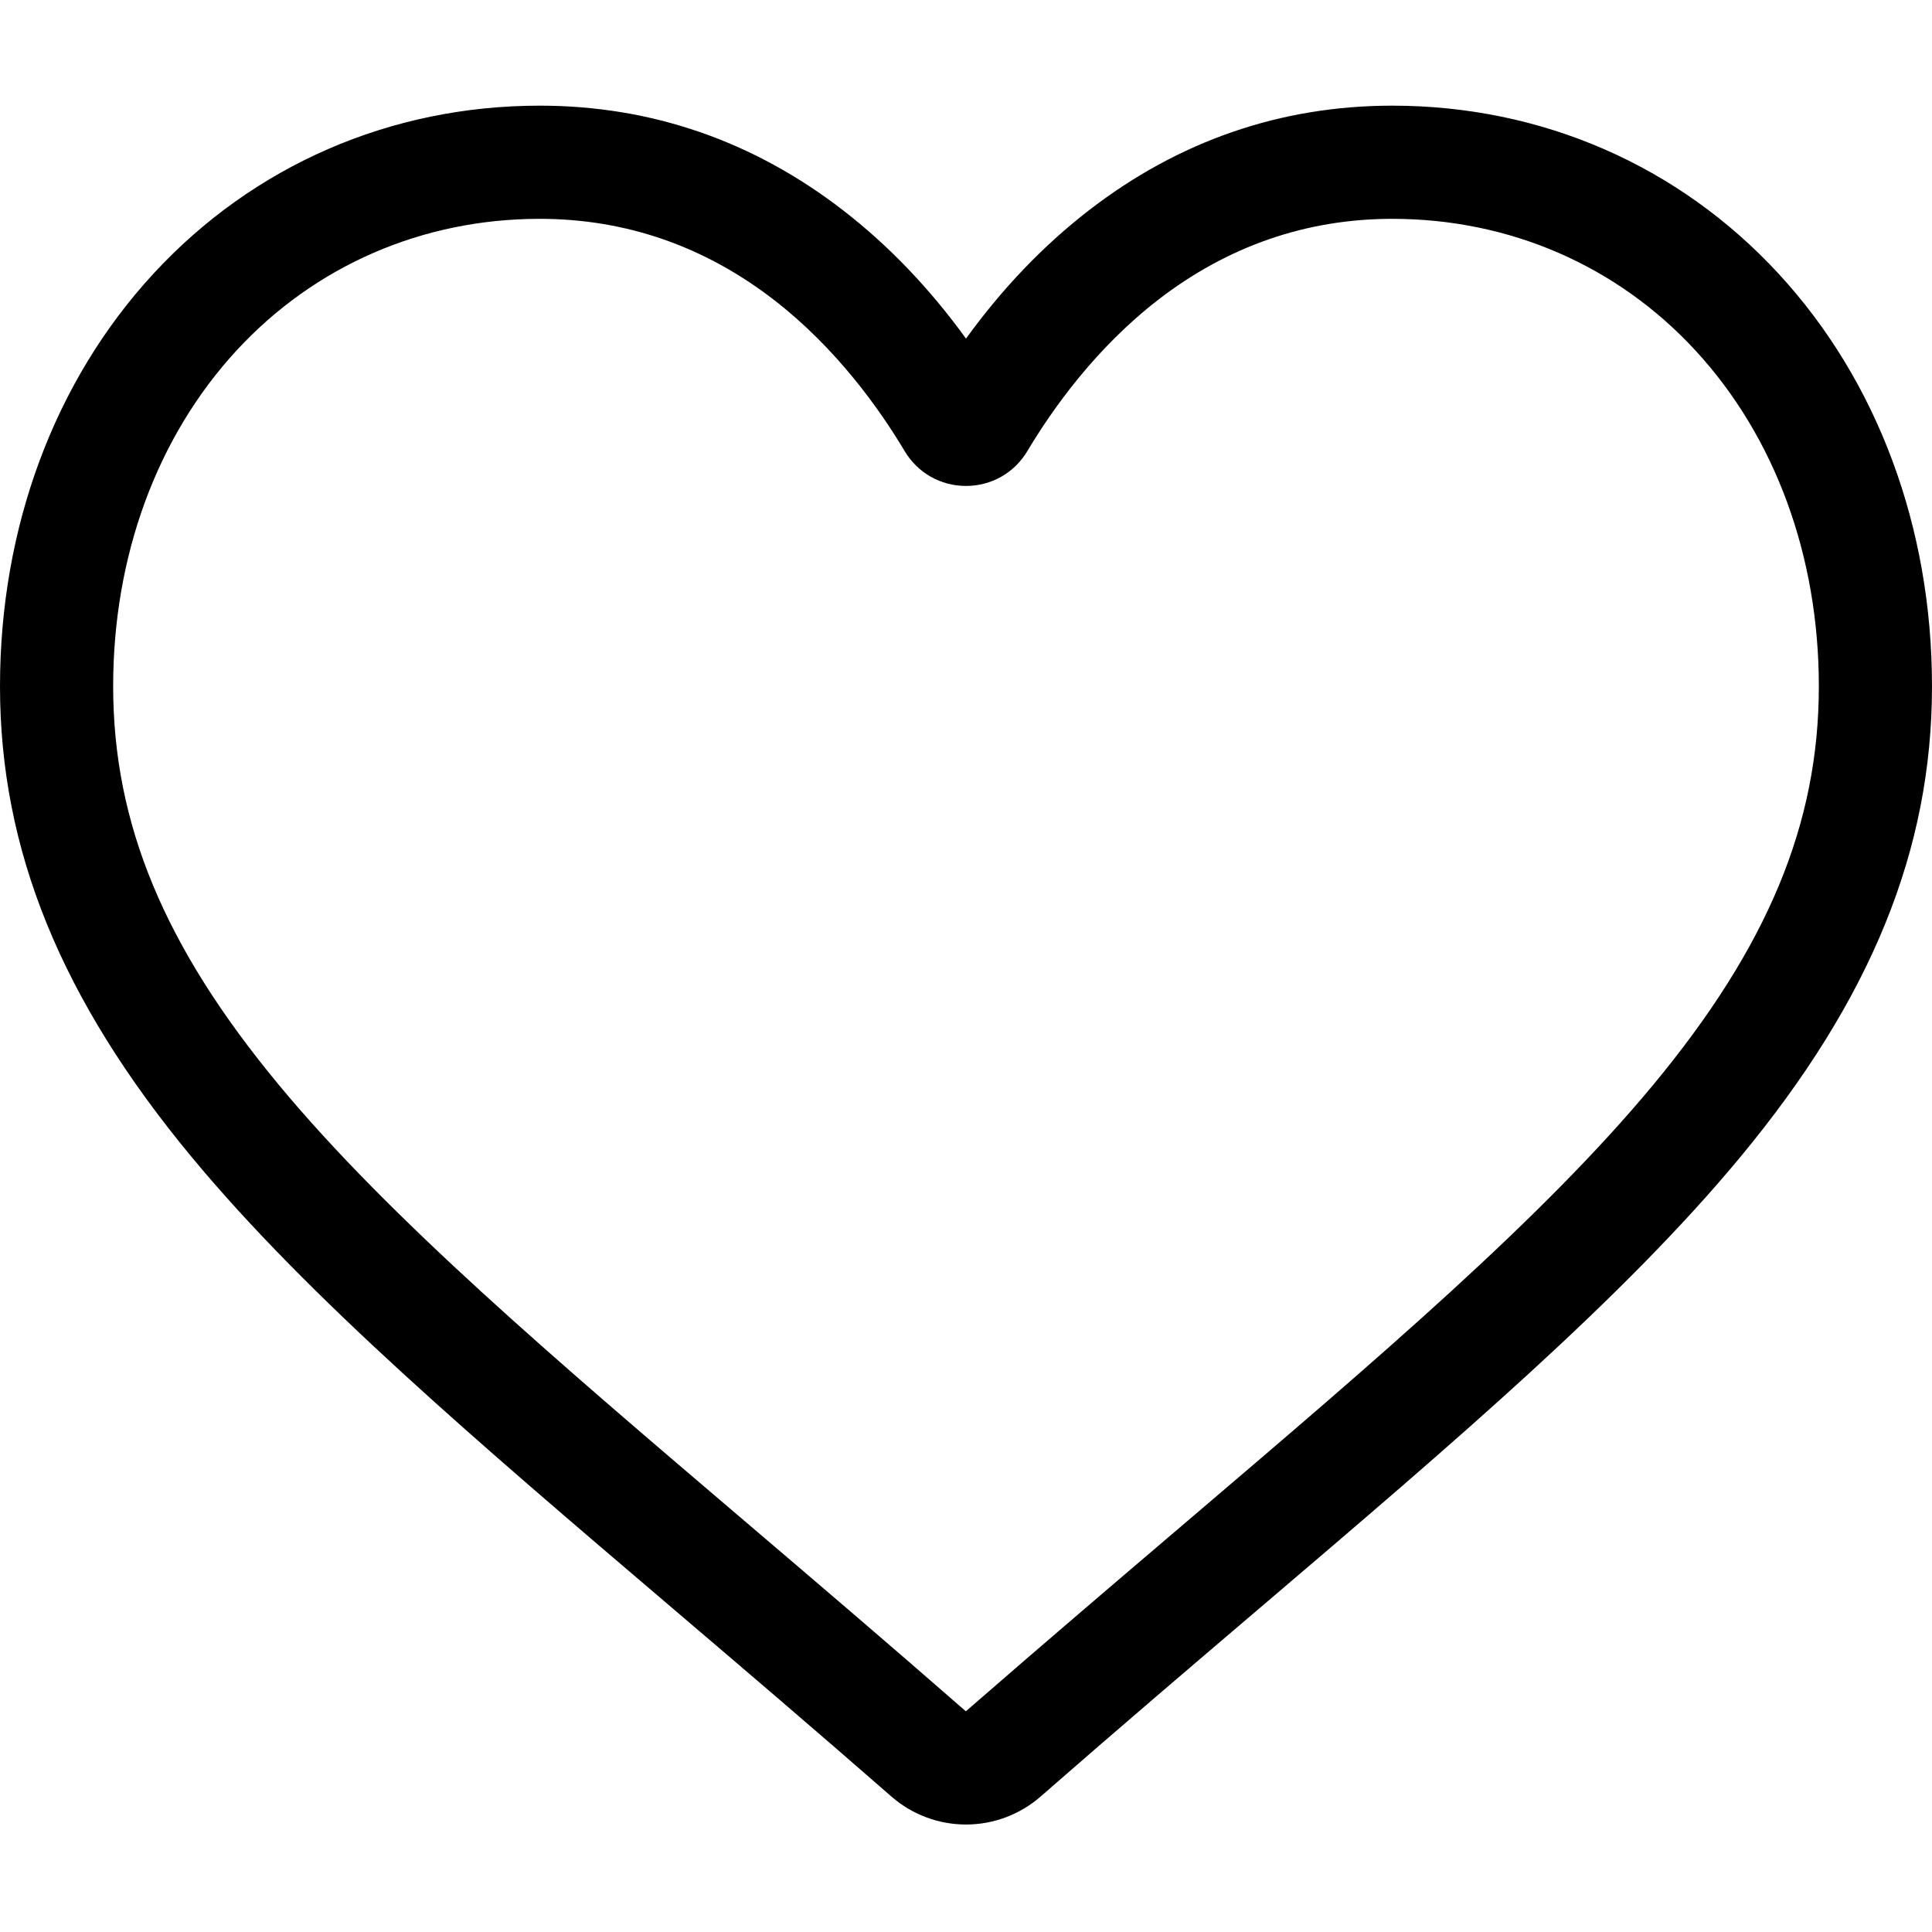
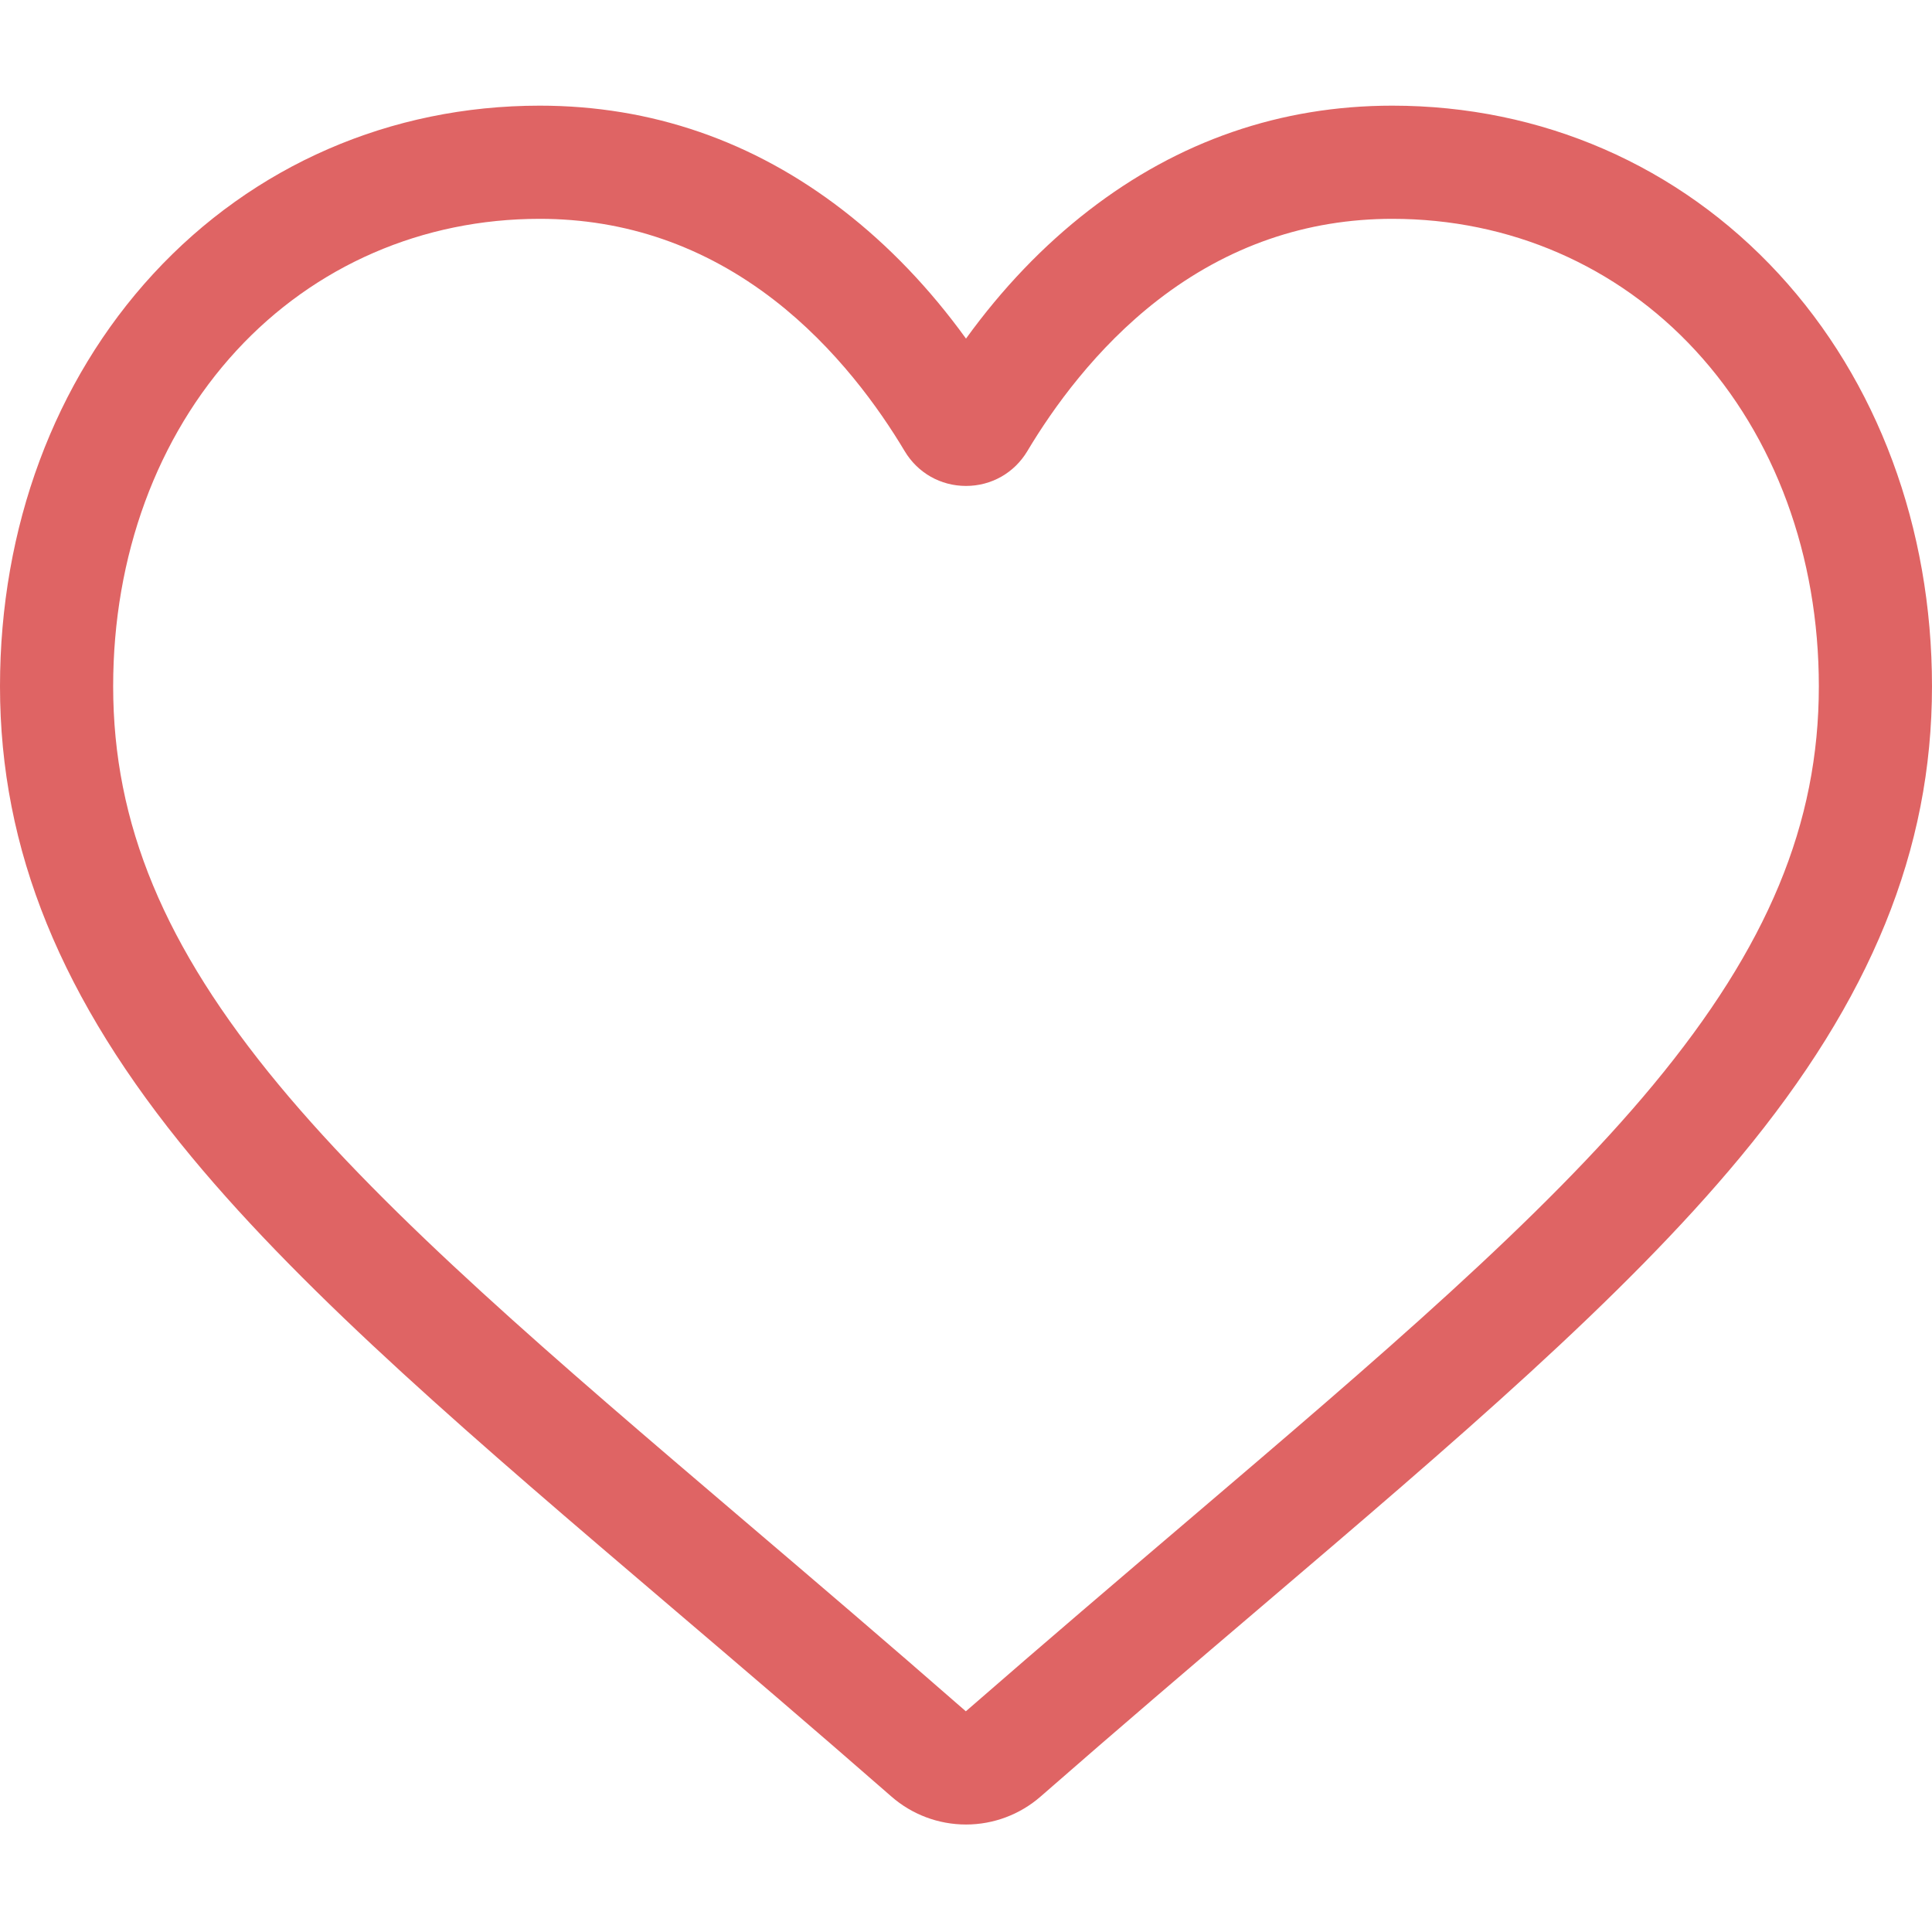
<svg xmlns="http://www.w3.org/2000/svg" viewBox="0 -28 512.001 512">
-   <path d="m256 455.516c-7.289 0-14.316-2.641-19.793-7.438-20.684-18.086-40.625-35.082-58.219-50.074l-.09-.078c-51.582-43.957-96.125-81.918-127.117-119.312-34.645-41.805-50.781-81.441-50.781-124.742 0-42.07 14.426-80.883 40.617-109.293 26.504-28.746 62.871-44.578 102.414-44.578 29.555 0 56.621 9.344 80.445 27.77 12.023 9.301 22.922 20.684 32.523 33.961 9.605-13.277 20.5-24.66 32.527-33.961 23.824-18.426 50.891-27.77 80.445-27.77 39.539 0 75.91 15.832 102.414 44.578 26.191 28.41 40.613 67.223 40.613 109.293 0 43.301-16.133 82.938-50.777 124.738-30.992 37.398-75.531 75.355-127.105 119.309-17.625 15.016-37.598 32.039-58.328 50.168-5.473 4.789-12.504 7.43-19.789 7.43zm-112.969-425.523c-31.066 0-59.605 12.398-80.367 34.914-21.07 22.855-32.676 54.449-32.676 88.965 0 36.418 13.535 68.988 43.883 105.605 29.332 35.395 72.961 72.574 123.477 115.625l.094.078c17.66 15.051 37.68 32.113 58.516 50.332 20.961-18.254 41.012-35.344 58.707-50.418 50.512-43.051 94.137-80.223 123.469-115.617 30.344-36.617 43.879-69.188 43.879-105.605 0-34.516-11.605-66.109-32.676-88.965-20.758-22.516-49.301-34.914-80.363-34.914-22.758 0-43.652 7.234-62.102 21.5-16.441 12.719-27.895 28.797-34.609 40.047-3.453 5.785-9.531 9.238-16.262 9.238s-12.809-3.453-16.262-9.238c-6.711-11.25-18.164-27.328-34.609-40.047-18.449-14.266-39.344-21.5-62.098-21.5zm0 0" />
+   <path style="fill:rgb(223, 100, 100)" d="m256 455.516c-7.289 0-14.316-2.641-19.793-7.438-20.684-18.086-40.625-35.082-58.219-50.074l-.09-.078c-51.582-43.957-96.125-81.918-127.117-119.312-34.645-41.805-50.781-81.441-50.781-124.742 0-42.07 14.426-80.883 40.617-109.293 26.504-28.746 62.871-44.578 102.414-44.578 29.555 0 56.621 9.344 80.445 27.77 12.023 9.301 22.922 20.684 32.523 33.961 9.605-13.277 20.5-24.66 32.527-33.961 23.824-18.426 50.891-27.77 80.445-27.77 39.539 0 75.91 15.832 102.414 44.578 26.191 28.41 40.613 67.223 40.613 109.293 0 43.301-16.133 82.938-50.777 124.738-30.992 37.398-75.531 75.355-127.105 119.309-17.625 15.016-37.598 32.039-58.328 50.168-5.473 4.789-12.504 7.43-19.789 7.43zm-112.969-425.523c-31.066 0-59.605 12.398-80.367 34.914-21.07 22.855-32.676 54.449-32.676 88.965 0 36.418 13.535 68.988 43.883 105.605 29.332 35.395 72.961 72.574 123.477 115.625l.094.078c17.66 15.051 37.68 32.113 58.516 50.332 20.961-18.254 41.012-35.344 58.707-50.418 50.512-43.051 94.137-80.223 123.469-115.617 30.344-36.617 43.879-69.188 43.879-105.605 0-34.516-11.605-66.109-32.676-88.965-20.758-22.516-49.301-34.914-80.363-34.914-22.758 0-43.652 7.234-62.102 21.5-16.441 12.719-27.895 28.797-34.609 40.047-3.453 5.785-9.531 9.238-16.262 9.238s-12.809-3.453-16.262-9.238c-6.711-11.25-18.164-27.328-34.609-40.047-18.449-14.266-39.344-21.5-62.098-21.5zm0 0" />
</svg>
